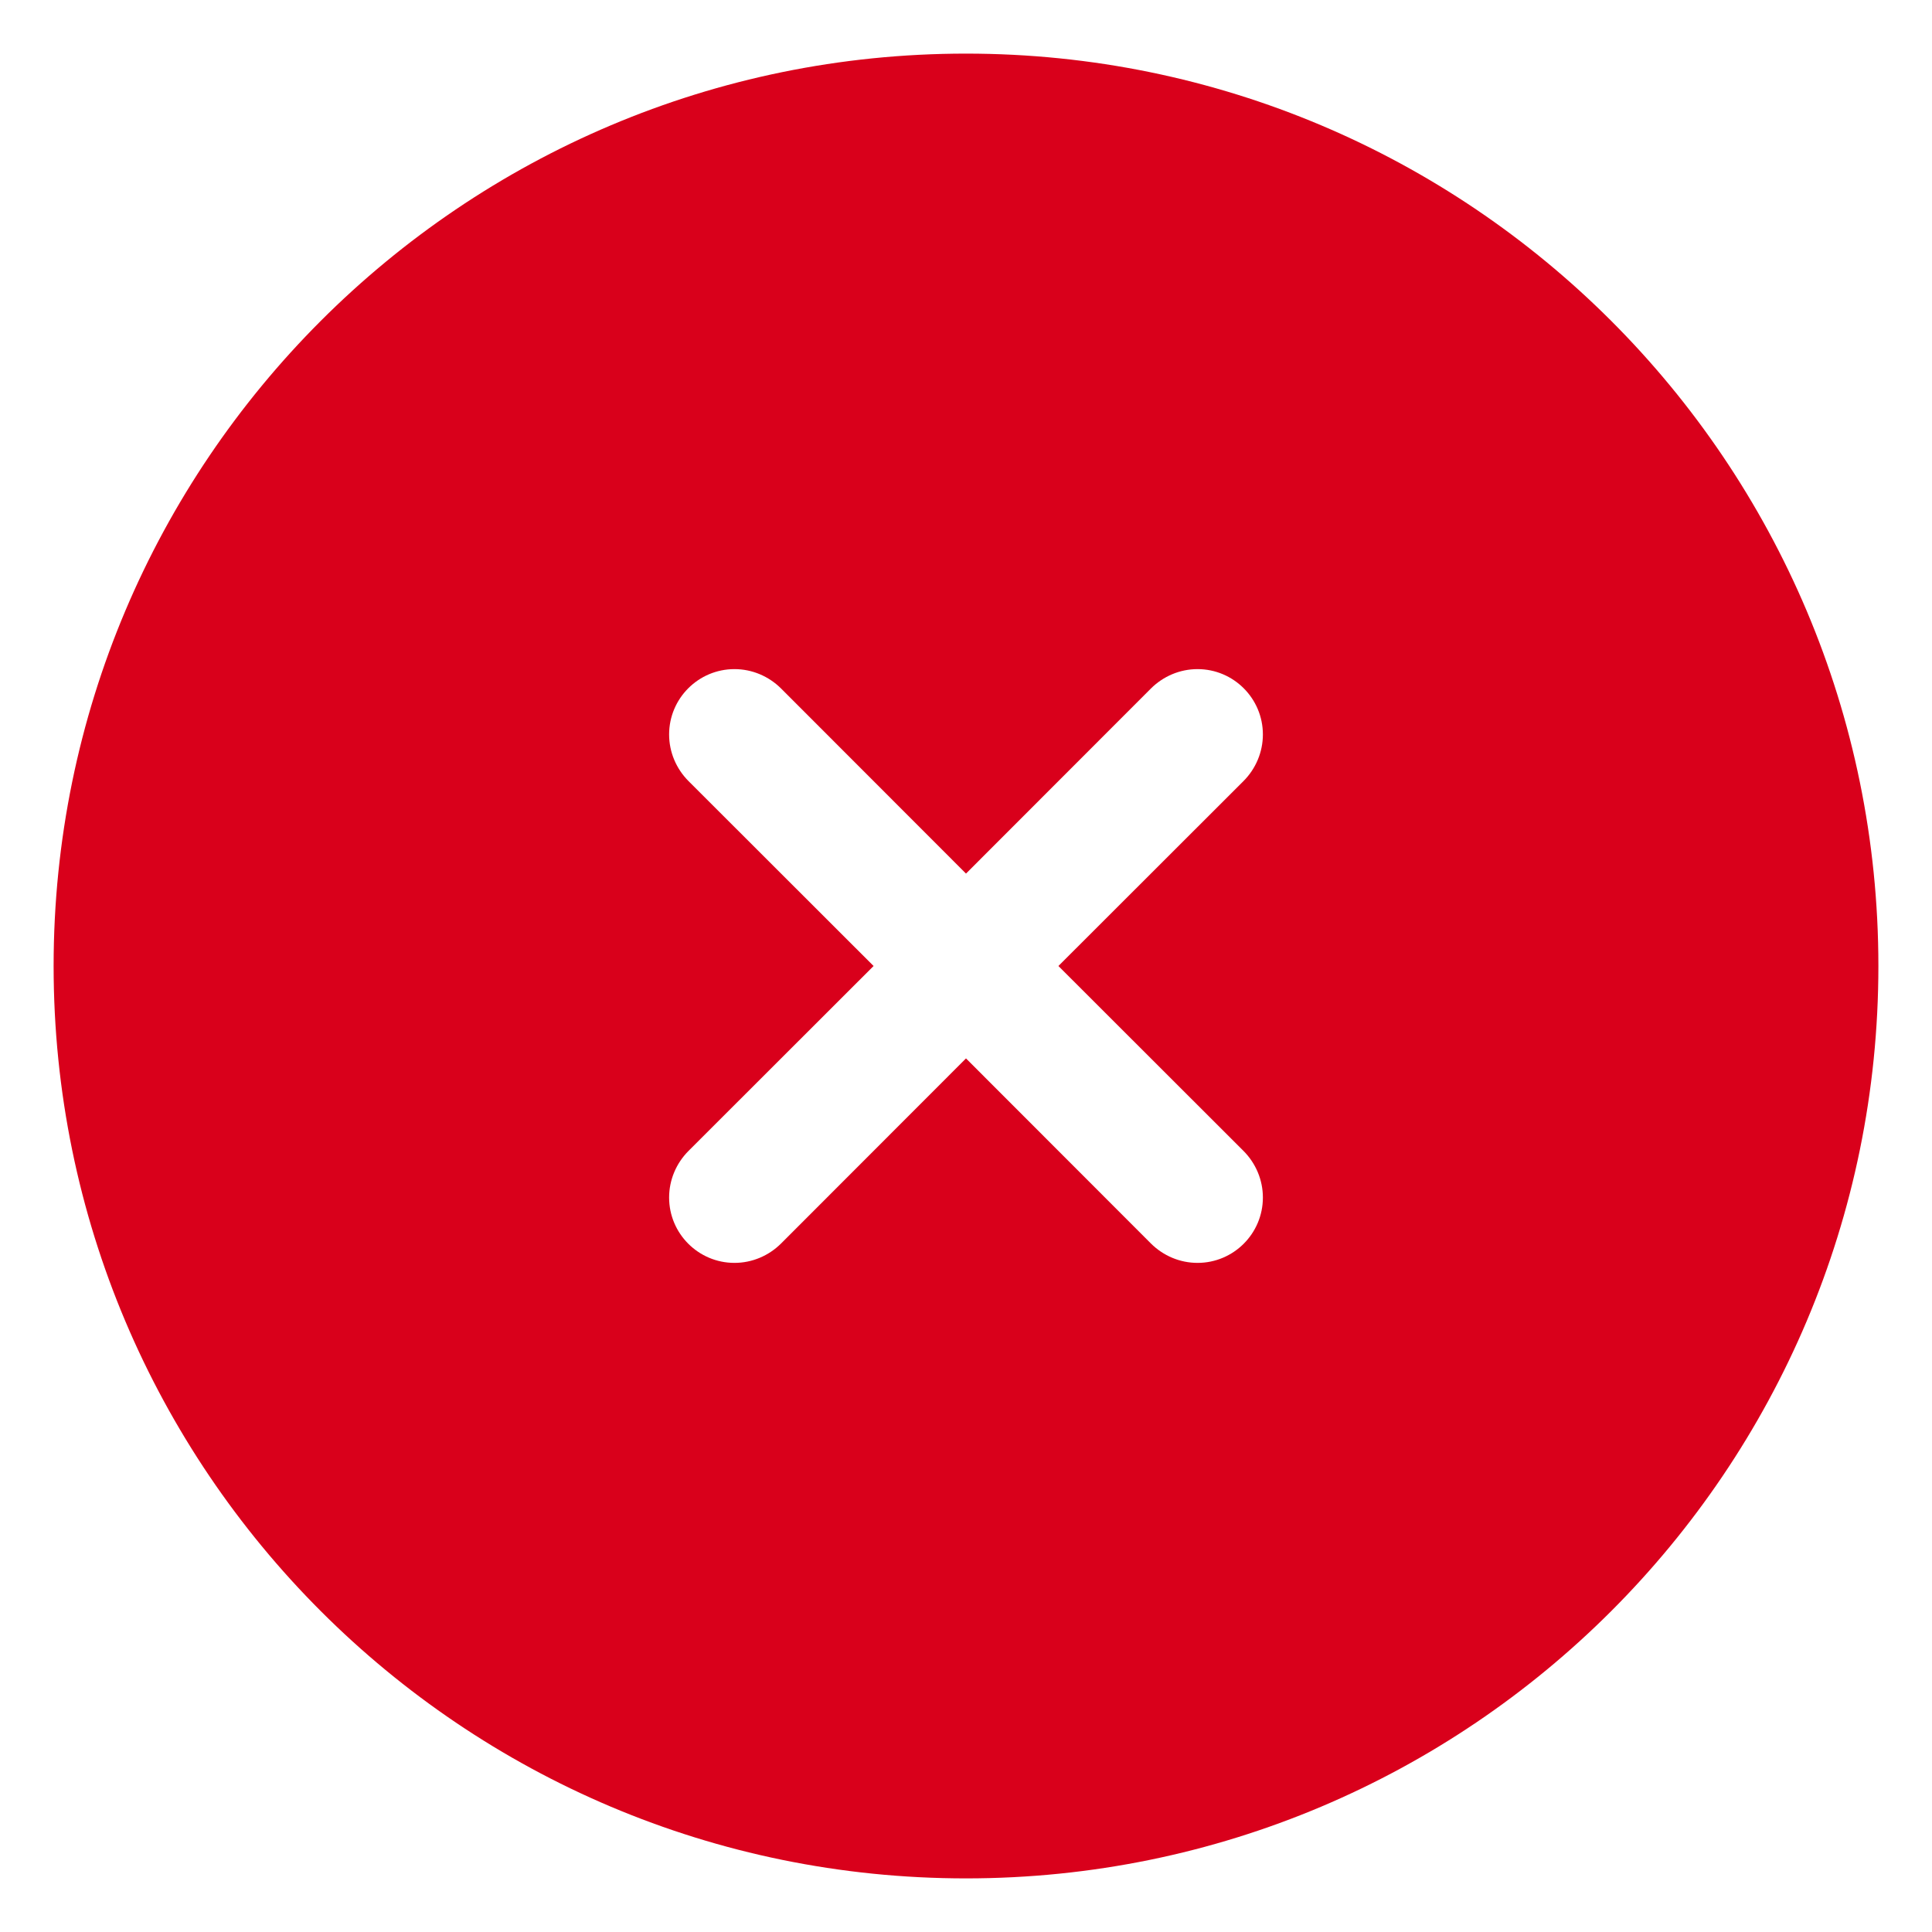
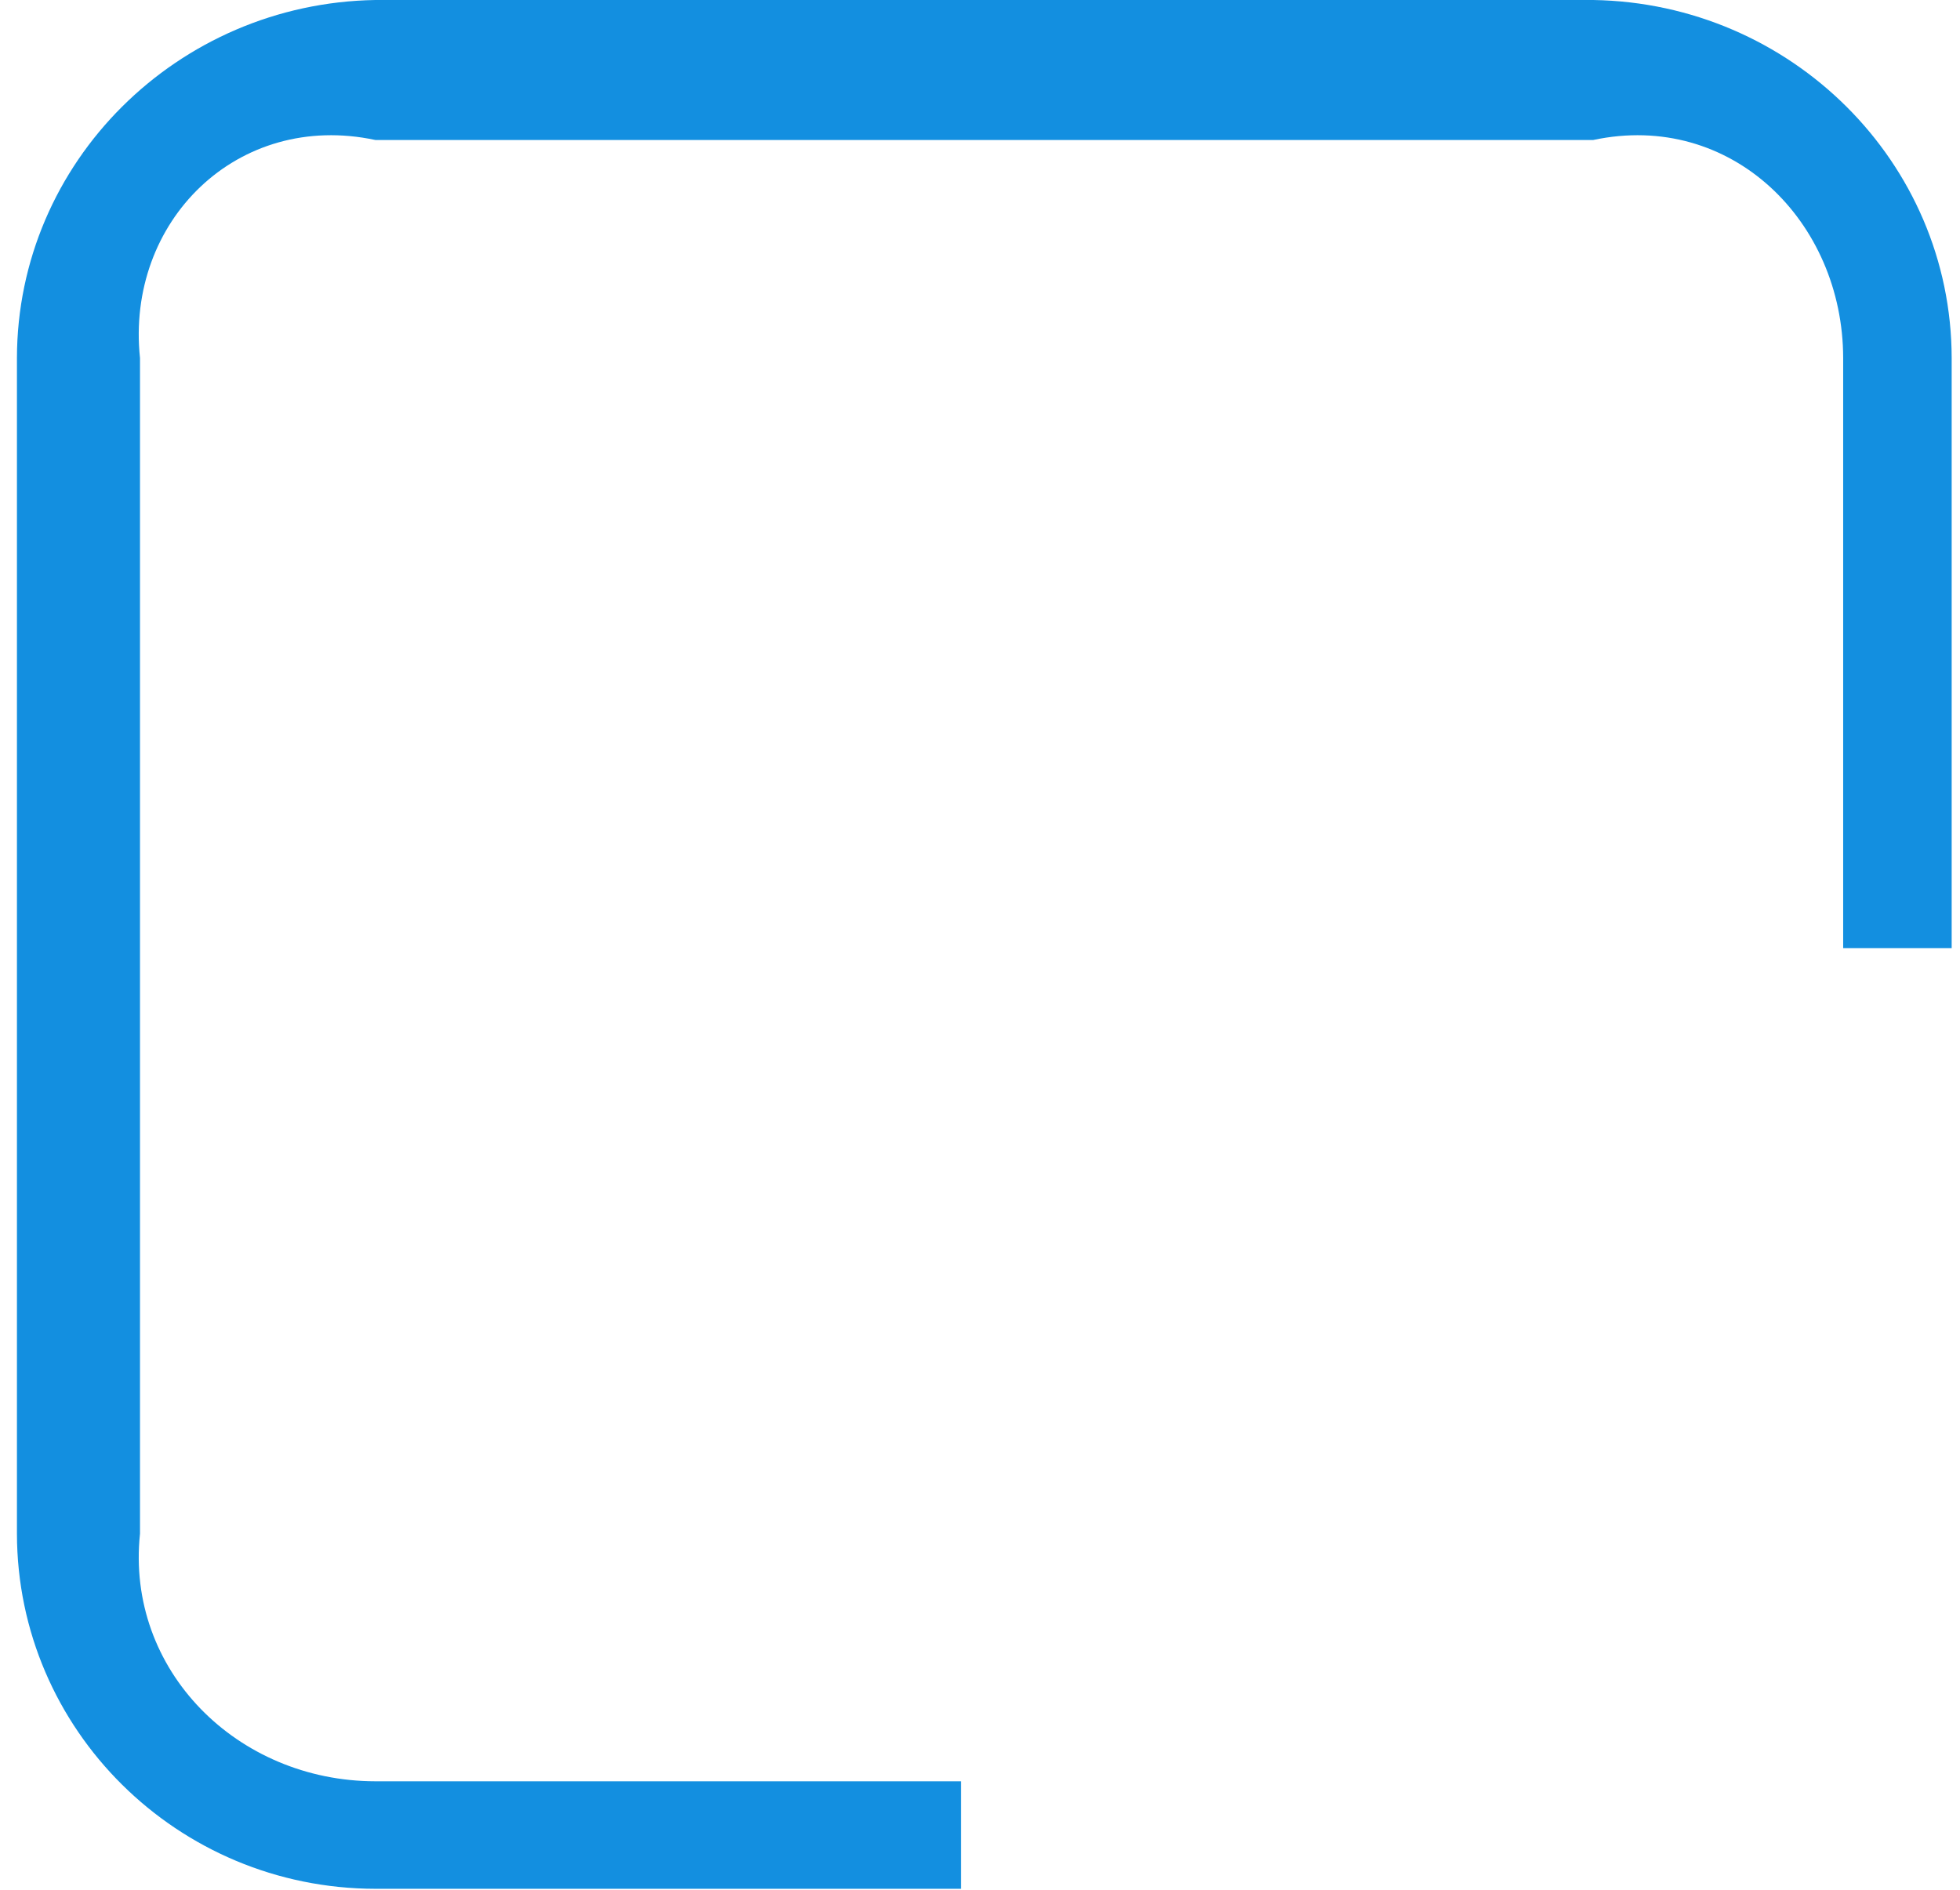
- <svg xmlns="http://www.w3.org/2000/svg" version="1.1" width="12px" height="12px">
-   <g transform="matrix(1 0 0 1 -606 -809 )">
-     <path d="M 0.333 6  C 0.333 2.87  2.87 0.333  6 0.333  C 9.13 0.333  11.667 2.87  11.667 6  C 11.667 9.13  9.13 11.667  6 11.667  C 2.87 11.667  0.333 9.13  0.333 6  Z M 6 5.426  L 4.852 4.277  C 4.775 4.2  4.671 4.156  4.562 4.156  C 4.338 4.156  4.156 4.338  4.156 4.562  C 4.156 4.671  4.2 4.775  4.277 4.852  L 5.426 6  L 4.277 7.148  C 4.2 7.225  4.156 7.329  4.156 7.438  C 4.156 7.662  4.338 7.844  4.562 7.844  C 4.671 7.844  4.775 7.8  4.852 7.723  L 6 6.574  L 7.148 7.723  C 7.225 7.8  7.329 7.844  7.438 7.844  C 7.662 7.844  7.844 7.662  7.844 7.438  C 7.844 7.329  7.8 7.225  7.723 7.148  L 6.574 6  L 7.723 4.852  C 7.8 4.775  7.844 4.671  7.844 4.562  C 7.844 4.338  7.662 4.156  7.438 4.156  C 7.329 4.156  7.225 4.2  7.148 4.277  L 6 5.426  Z " fill-rule="nonzero" fill="#d9001b" stroke="none" transform="matrix(1 0 0 1 606 809 )" />
+ <svg xmlns="http://www.w3.org/2000/svg" version="1.1" width="28px" height="27px">
+   <g transform="matrix(1 0 0 1 -2470 -515 )">
+     <path d="M 13.73 25.45  L 13.73 26.986  L 5.362 26.986  C 2.536 26.982  0.246 24.713  0.242 21.912  L 0.242 5.116  C 0.246 2.315  2.536 0.046  5.362 0  L 22.761 0  C 25.587 0.046  27.877 2.315  27.881 5.116  L 27.881 13.546  L 26.331 13.546  L 26.331 5.116  C 26.329 3.163  24.732 1.58  22.761 2  L 5.362 2  C 3.391 1.58  1.794 3.163  2 5.116  L 2 21.912  C 1.794 23.865  3.391 25.448  5.362 25.45  L 13.73 25.45  Z " fill-rule="nonzero" fill="#138fe0" stroke="none" transform="matrix(1 0 0 1 2470 515 )" />
  </g>
</svg>
